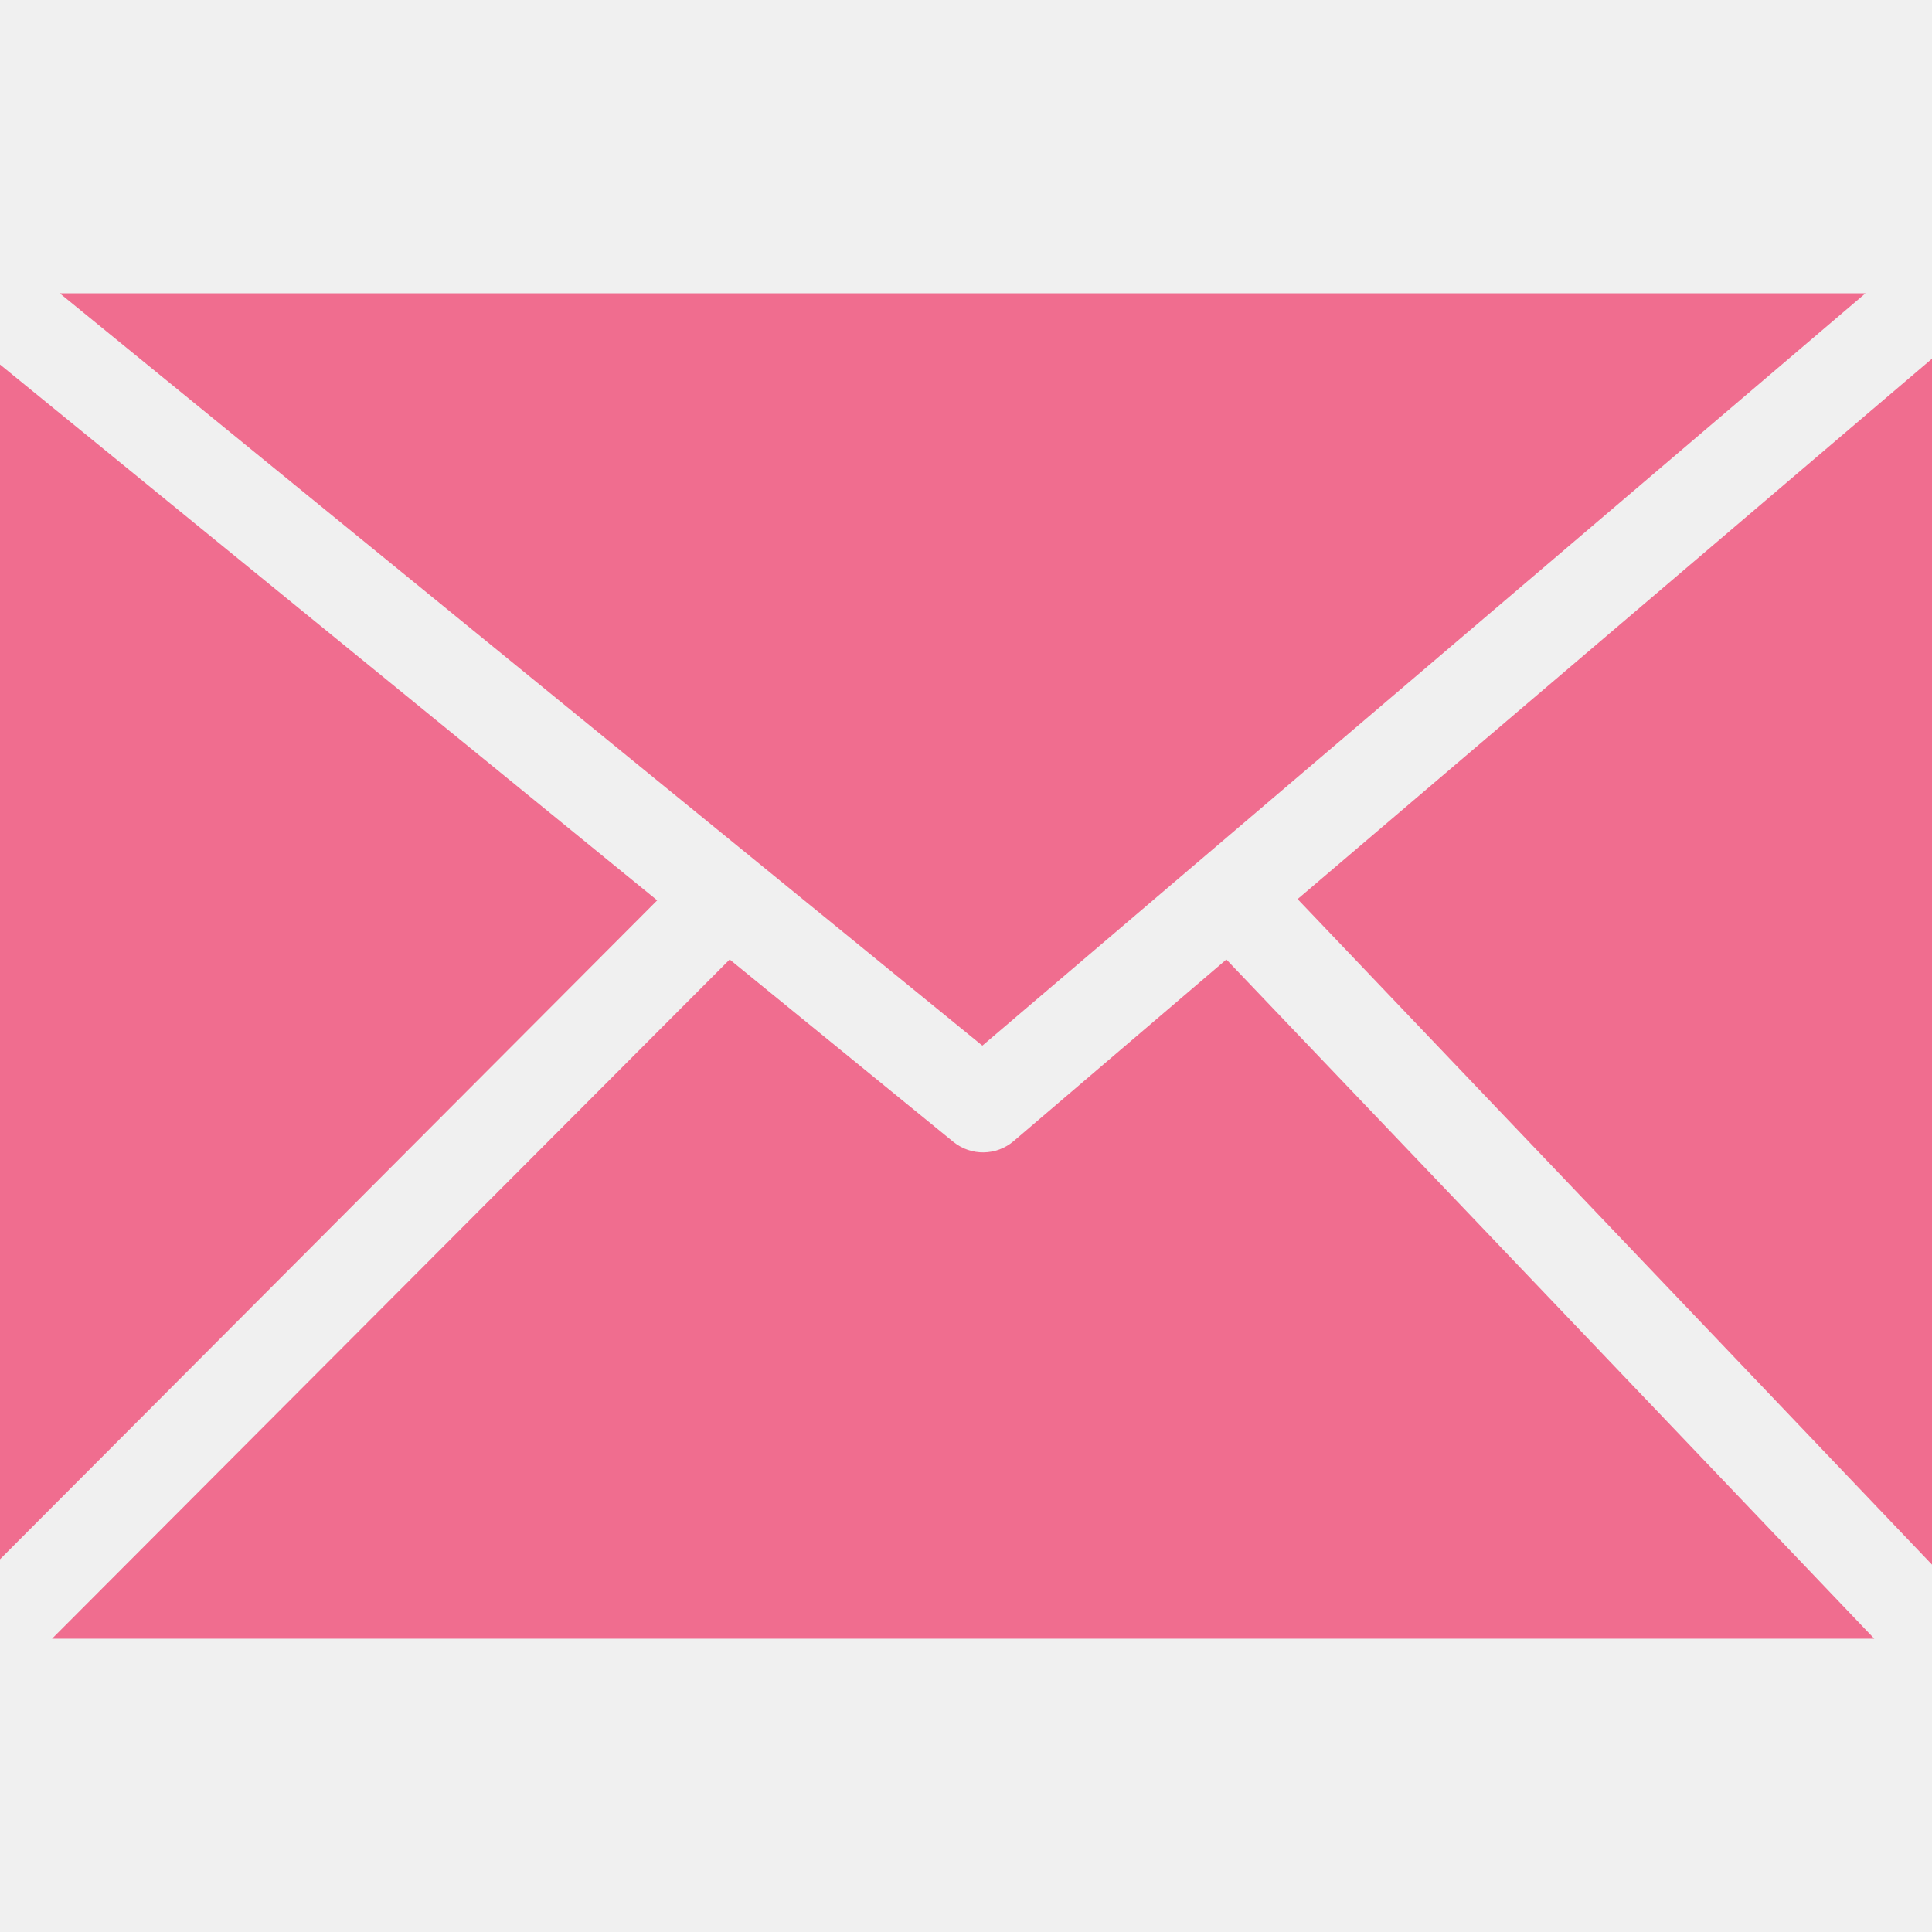
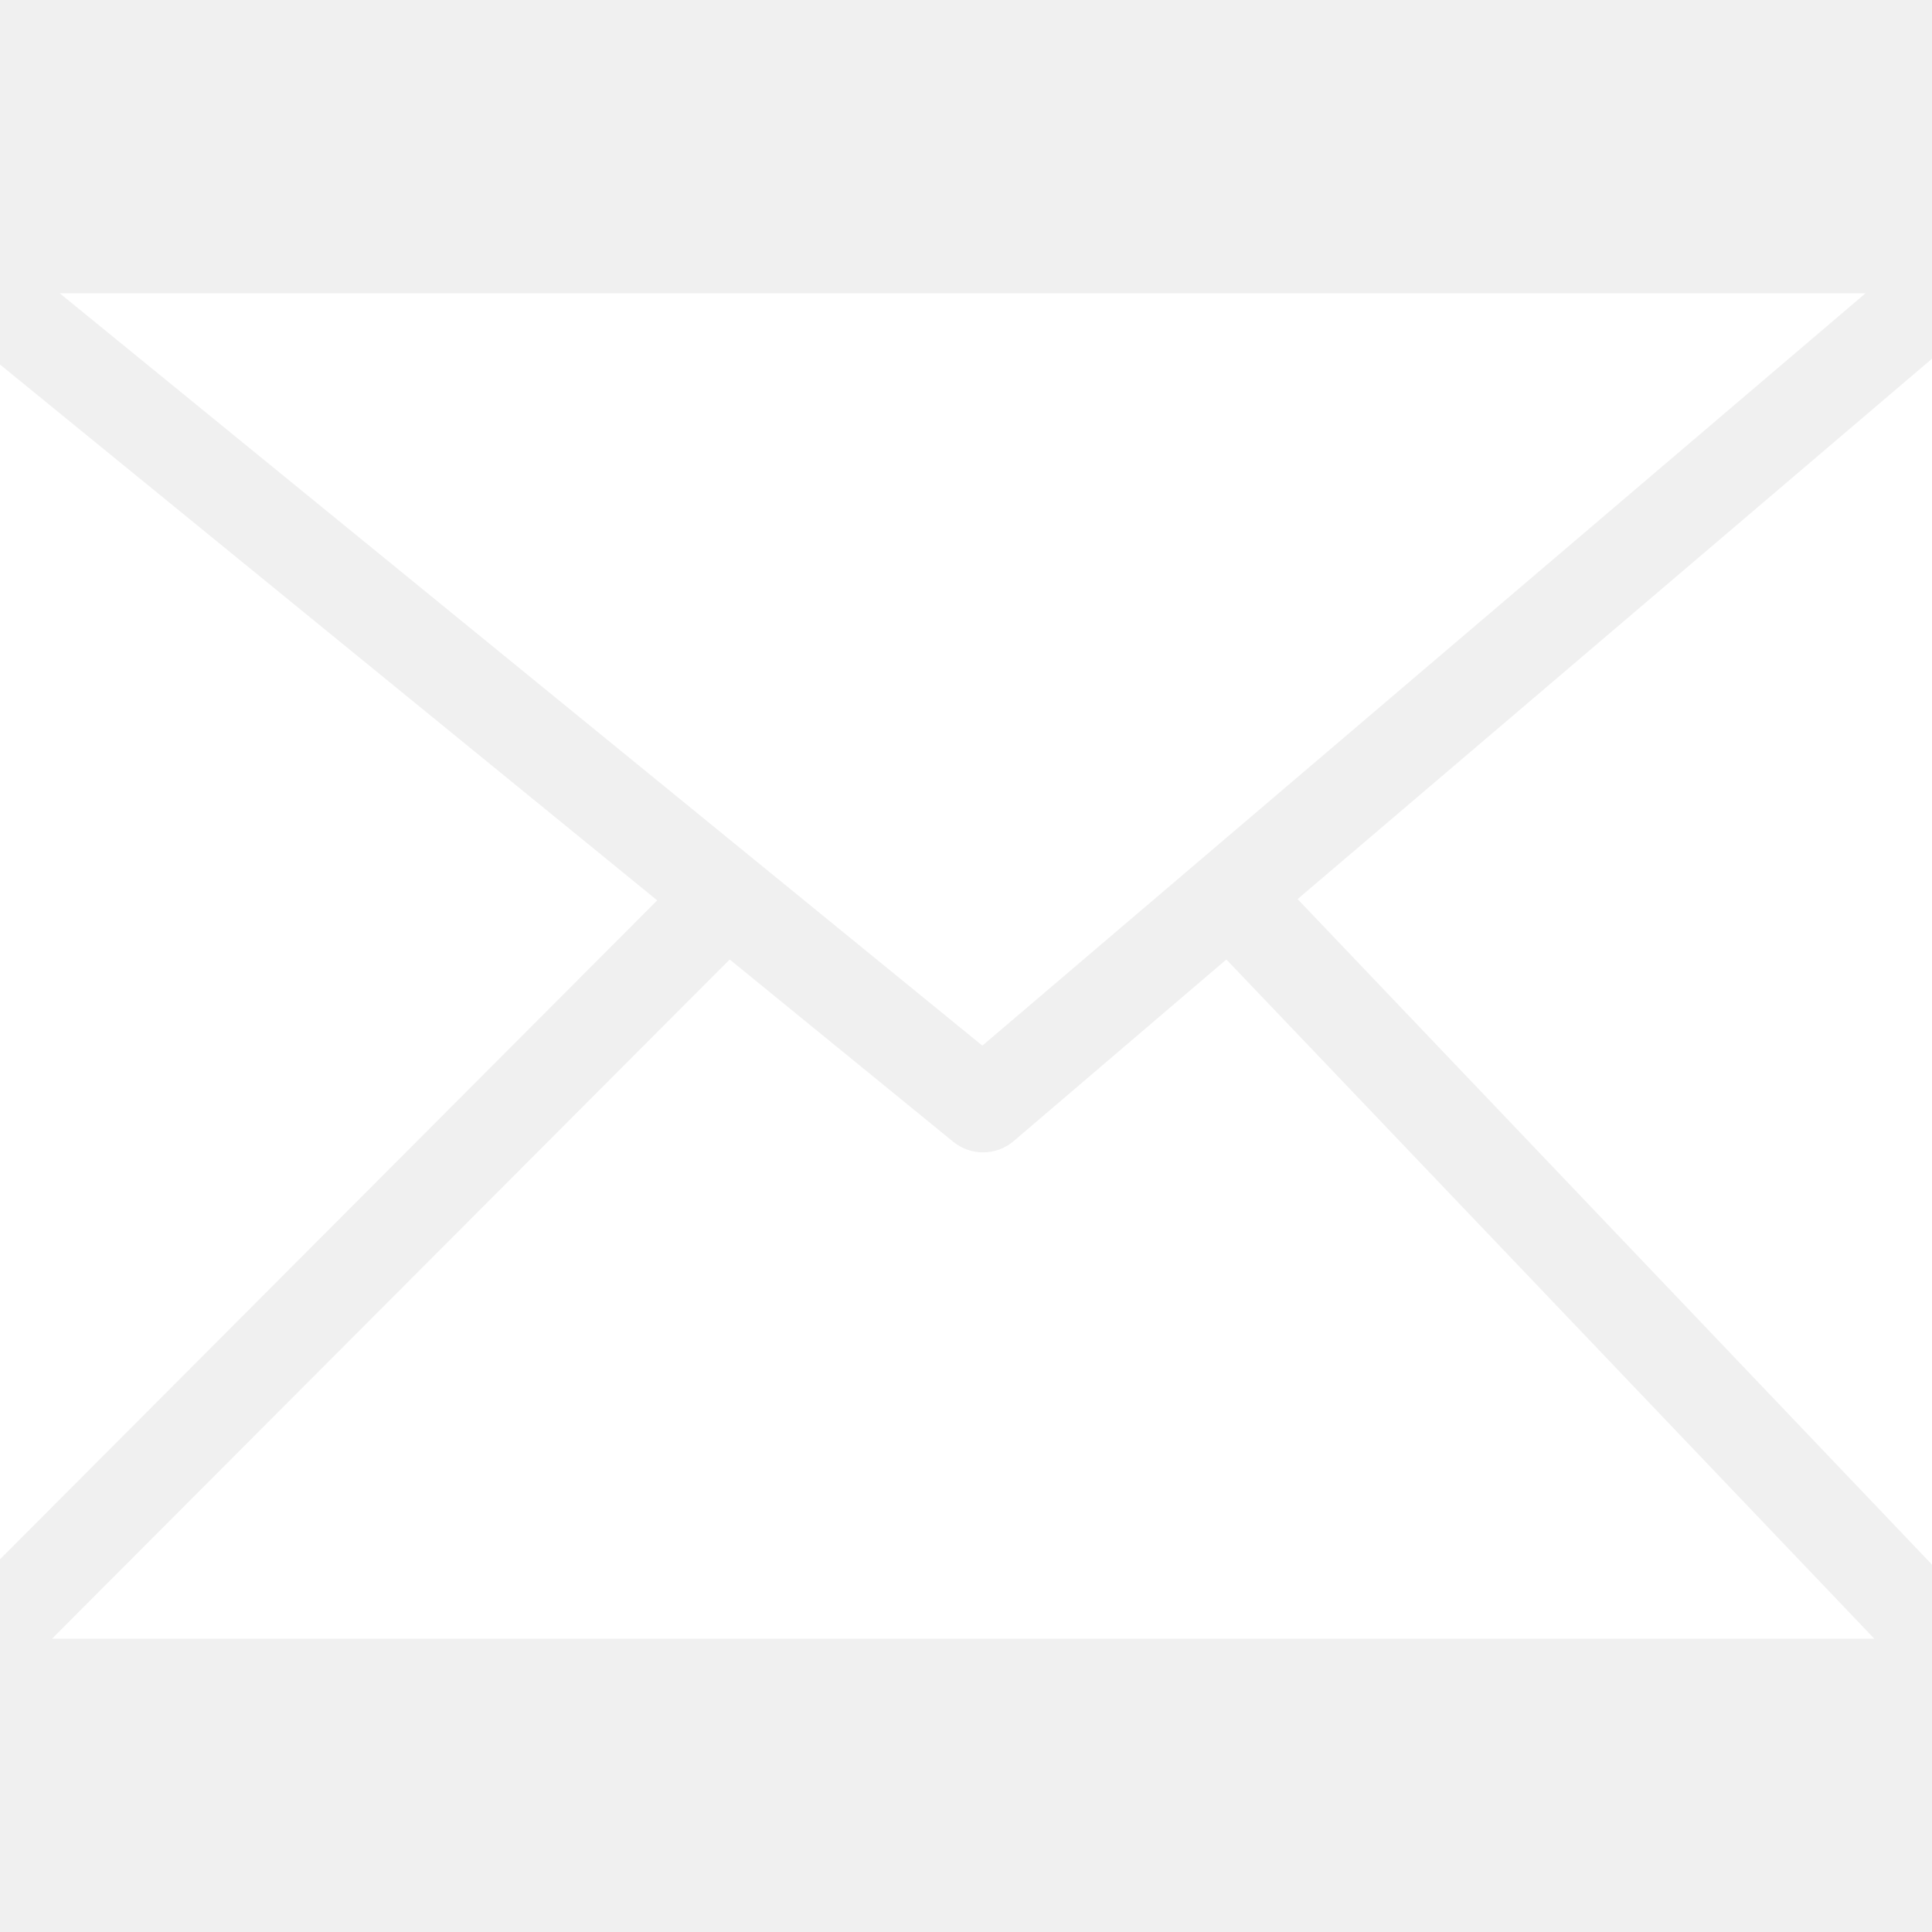
- <svg xmlns="http://www.w3.org/2000/svg" id="Layer_1" data-name="Layer 1" width="50px" height="50px" viewBox="0 0 122.88 85.57">
+ <svg xmlns="http://www.w3.org/2000/svg" id="Layer_1" data-name="Layer 1" width="40px" height="40px" viewBox="0 0 122.88 85.57">
  <defs>
-     <style>.cls-1{fill:#f06d8f;}</style>
+     <style>.cls-1{fill:#fff;}</style>
  </defs>
  <path class="cls-1" d="M3.8,0,62.48,47.85,118.65,0ZM0,80.52,41.8,38.61,0,4.53v76ZM46.41,42.37,3.31,85.57h115.9L78,42.37,64.45,53.94h0a3,3,0,0,1-3.79.05L46.41,42.37Zm36.12-3.84,40.35,42.33V4.16L82.53,38.53Z" />
</svg>
